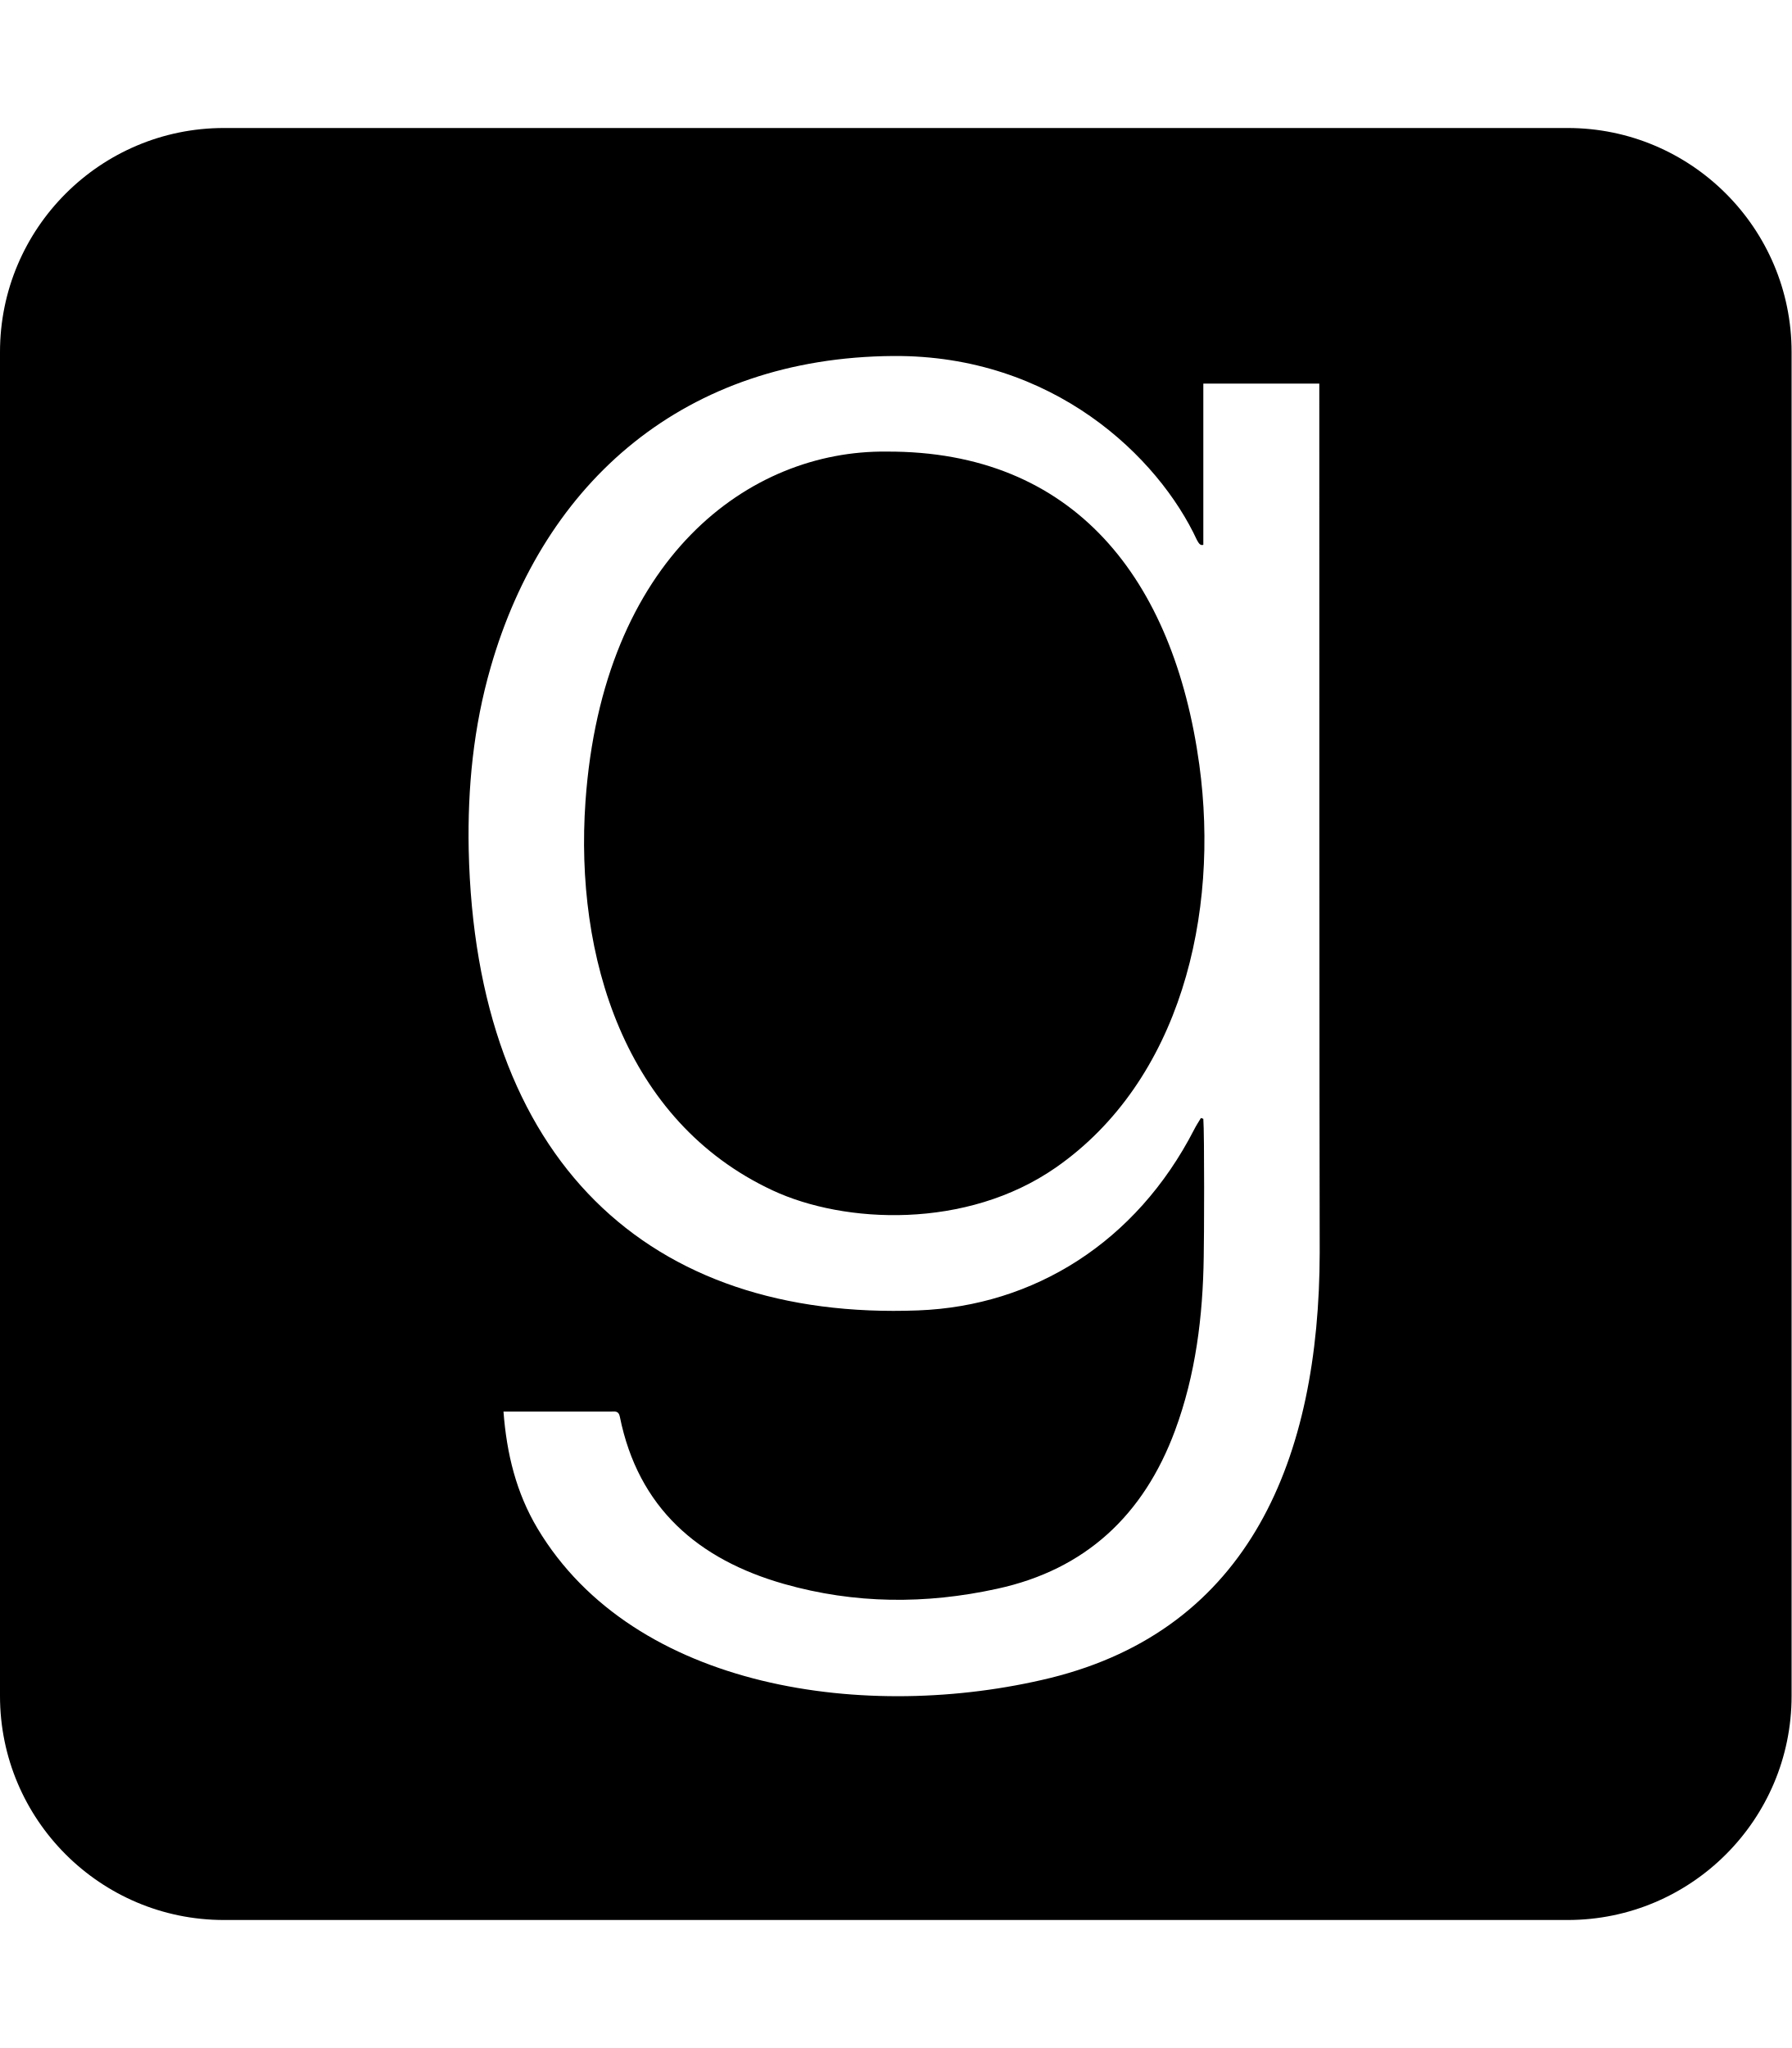
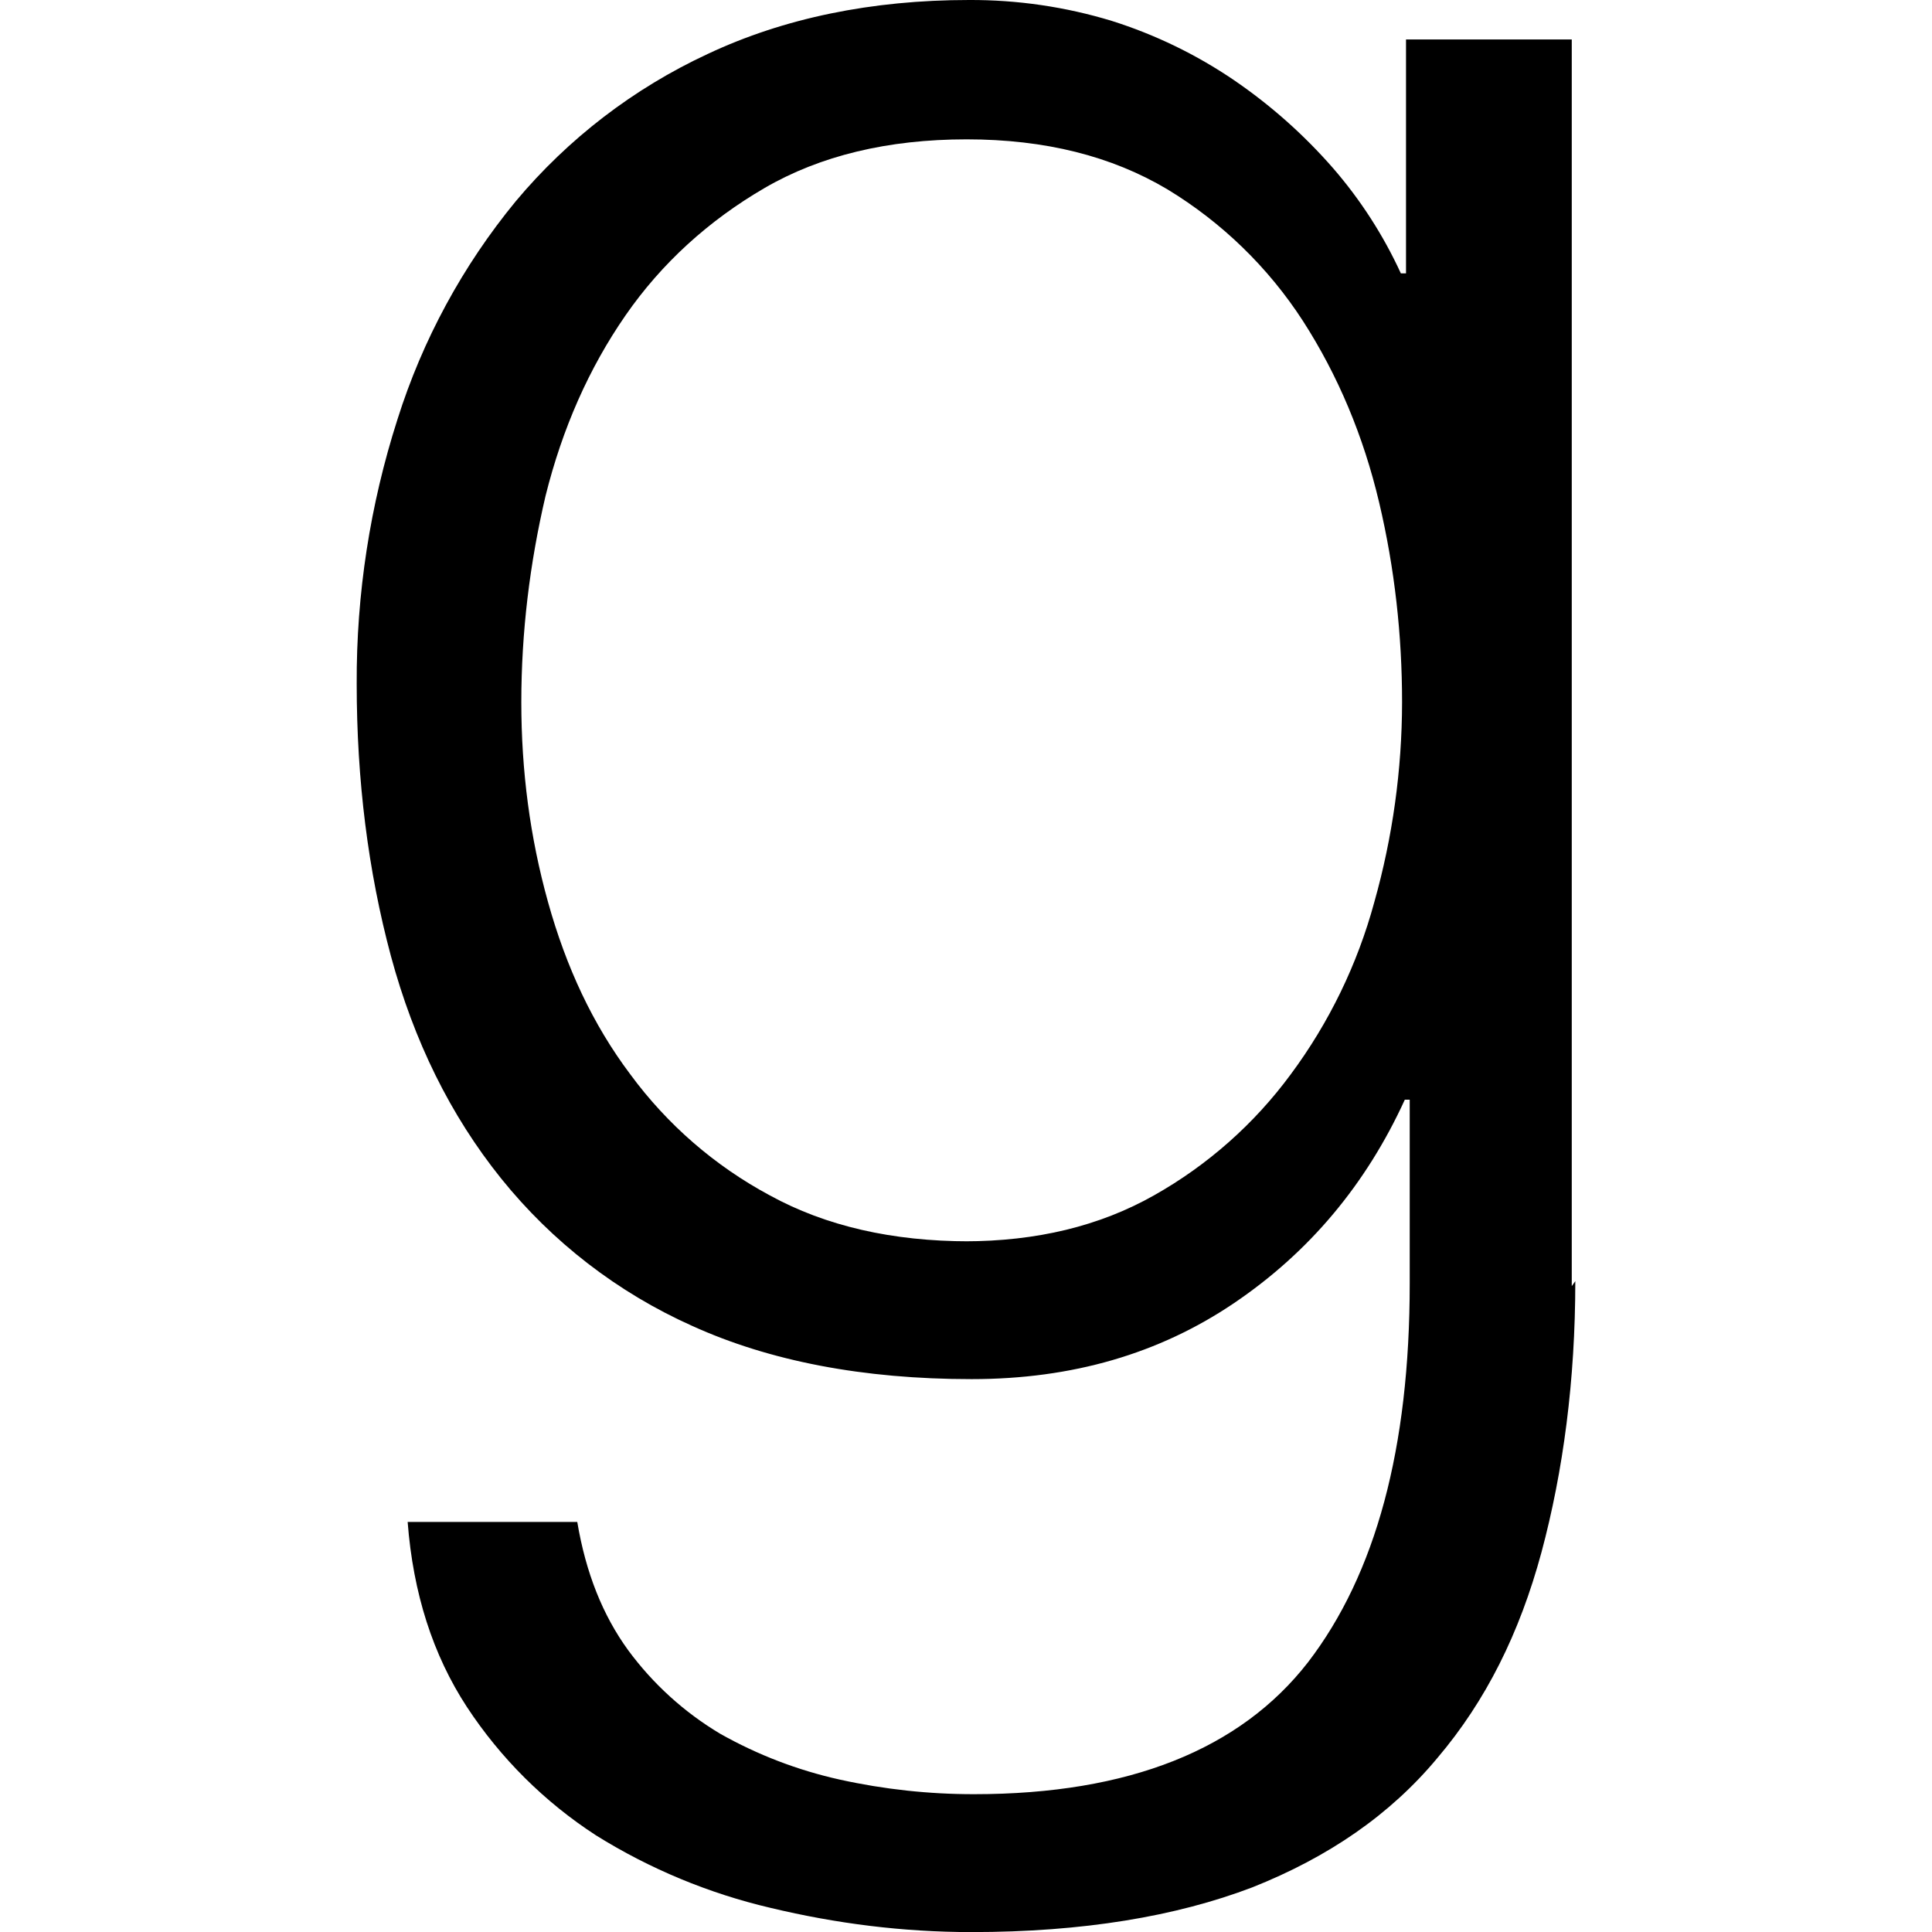
- <svg xmlns="http://www.w3.org/2000/svg" class="social-icon" viewBox="0 0 448 512">
-   <path d="M299.9 191.2c5.1 37.3-4.7 79-35.9 100.7-22.3 15.5-52.8 14.1-70.8 5.7-37.1-17.3-49.5-58.6-46.8-97.2 4.3-60.9 40.9-87.9 75.3-87.5 46.9-.2 71.8 31.8 78.2 78.3M448 88v336c0 30.9-25.1 56-56 56H56c-30.9 0-56-25.1-56-56V88c0-30.9 25.1-56 56-56h336c30.9 0 56 25.1 56 56M330 313.2s-.1-34-.1-217.3h-29v40.3c-.8.3-1.2-.5-1.6-1.2-9.6-20.7-35.9-46.3-76-46-51.9.4-87.2 31.2-100.6 77.8-4.3 14.9-5.8 30.1-5.5 45.6 1.7 77.9 45.1 117.8 112.4 115.2 28.9-1.1 54.5-17 69-45.2.5-1 1.1-1.9 1.7-2.9.2.1.4.1.6.2.3 3.8.2 30.7.1 34.5-.2 14.8-2 29.5-7.2 43.5-7.8 21-22.3 34.7-44.5 39.5-17.8 3.9-35.6 3.8-53.2-1.2-21.5-6.1-36.5-19-41.1-41.8-.3-1.6-1.3-1.3-2.3-1.3h-26.8c.8 10.6 3.2 20.3 8.5 29.2 24.2 40.5 82.7 48.5 128.2 37.4 49.9-12.3 67.3-54.9 67.4-106.3" />
+ <svg xmlns="http://www.w3.org/2000/svg" class="social-icon" viewBox="0 0 24 24">
+   <path d="M19.525 15.977V.49h-2.059v2.906h-.064a5.5 5.5 0 0 0-.842-1.307A6.5 6.5 0 0 0 15.328.995a5.8 5.8 0 0 0-1.519-.736A6 6 0 0 0 12.038 0c-1.21 0-2.3.225-3.246.67A6.9 6.9 0 0 0 6.407 2.5a8.1 8.1 0 0 0-1.47 2.711 10.6 10.6 0 0 0-.506 3.283q0 1.798.425 3.382c.286 1.057.737 1.976 1.368 2.762a6.4 6.4 0 0 0 2.375 1.833c.961.436 2.119.661 3.471.661 1.248 0 2.33-.315 3.262-.946s1.638-1.473 2.119-2.525h.061v2.284c0 2.044-.421 3.607-1.264 4.705-.84 1.081-2.224 1.638-4.146 1.638a7.7 7.7 0 0 1-1.669-.181 5.4 5.4 0 0 1-1.487-.57 3.9 3.9 0 0 1-1.143-1.038c-.316-.435-.526-.961-.632-1.593H5.064q.102 1.33.737 2.3a5.5 5.5 0 0 0 1.602 1.593 7.2 7.2 0 0 0 2.172.902c.811.194 1.639.3 2.494.3 1.383 0 2.541-.195 3.486-.555.947-.376 1.714-.902 2.301-1.608.601-.708 1.021-1.549 1.293-2.556.27-1.007.42-2.134.42-3.367zm-7.484-.557c-.955 0-1.784-.189-2.479-.571a5.2 5.2 0 0 1-1.732-1.503c-.467-.621-.797-1.332-1.022-2.139s-.332-1.633-.332-2.484c0-.871.105-1.725.301-2.563q.314-1.26.992-2.24c.451-.652 1.037-1.182 1.728-1.584s1.533-.605 2.51-.605 1.803.209 2.495.621a5.25 5.25 0 0 1 1.683 1.634q.654 1.016.947 2.255c.195.826.285 1.656.285 2.482a9.2 9.2 0 0 1-.345 2.484 6.4 6.4 0 0 1-1.038 2.139 5.4 5.4 0 0 1-1.698 1.503c-.676.382-1.458.571-2.359.571z" />
</svg>
